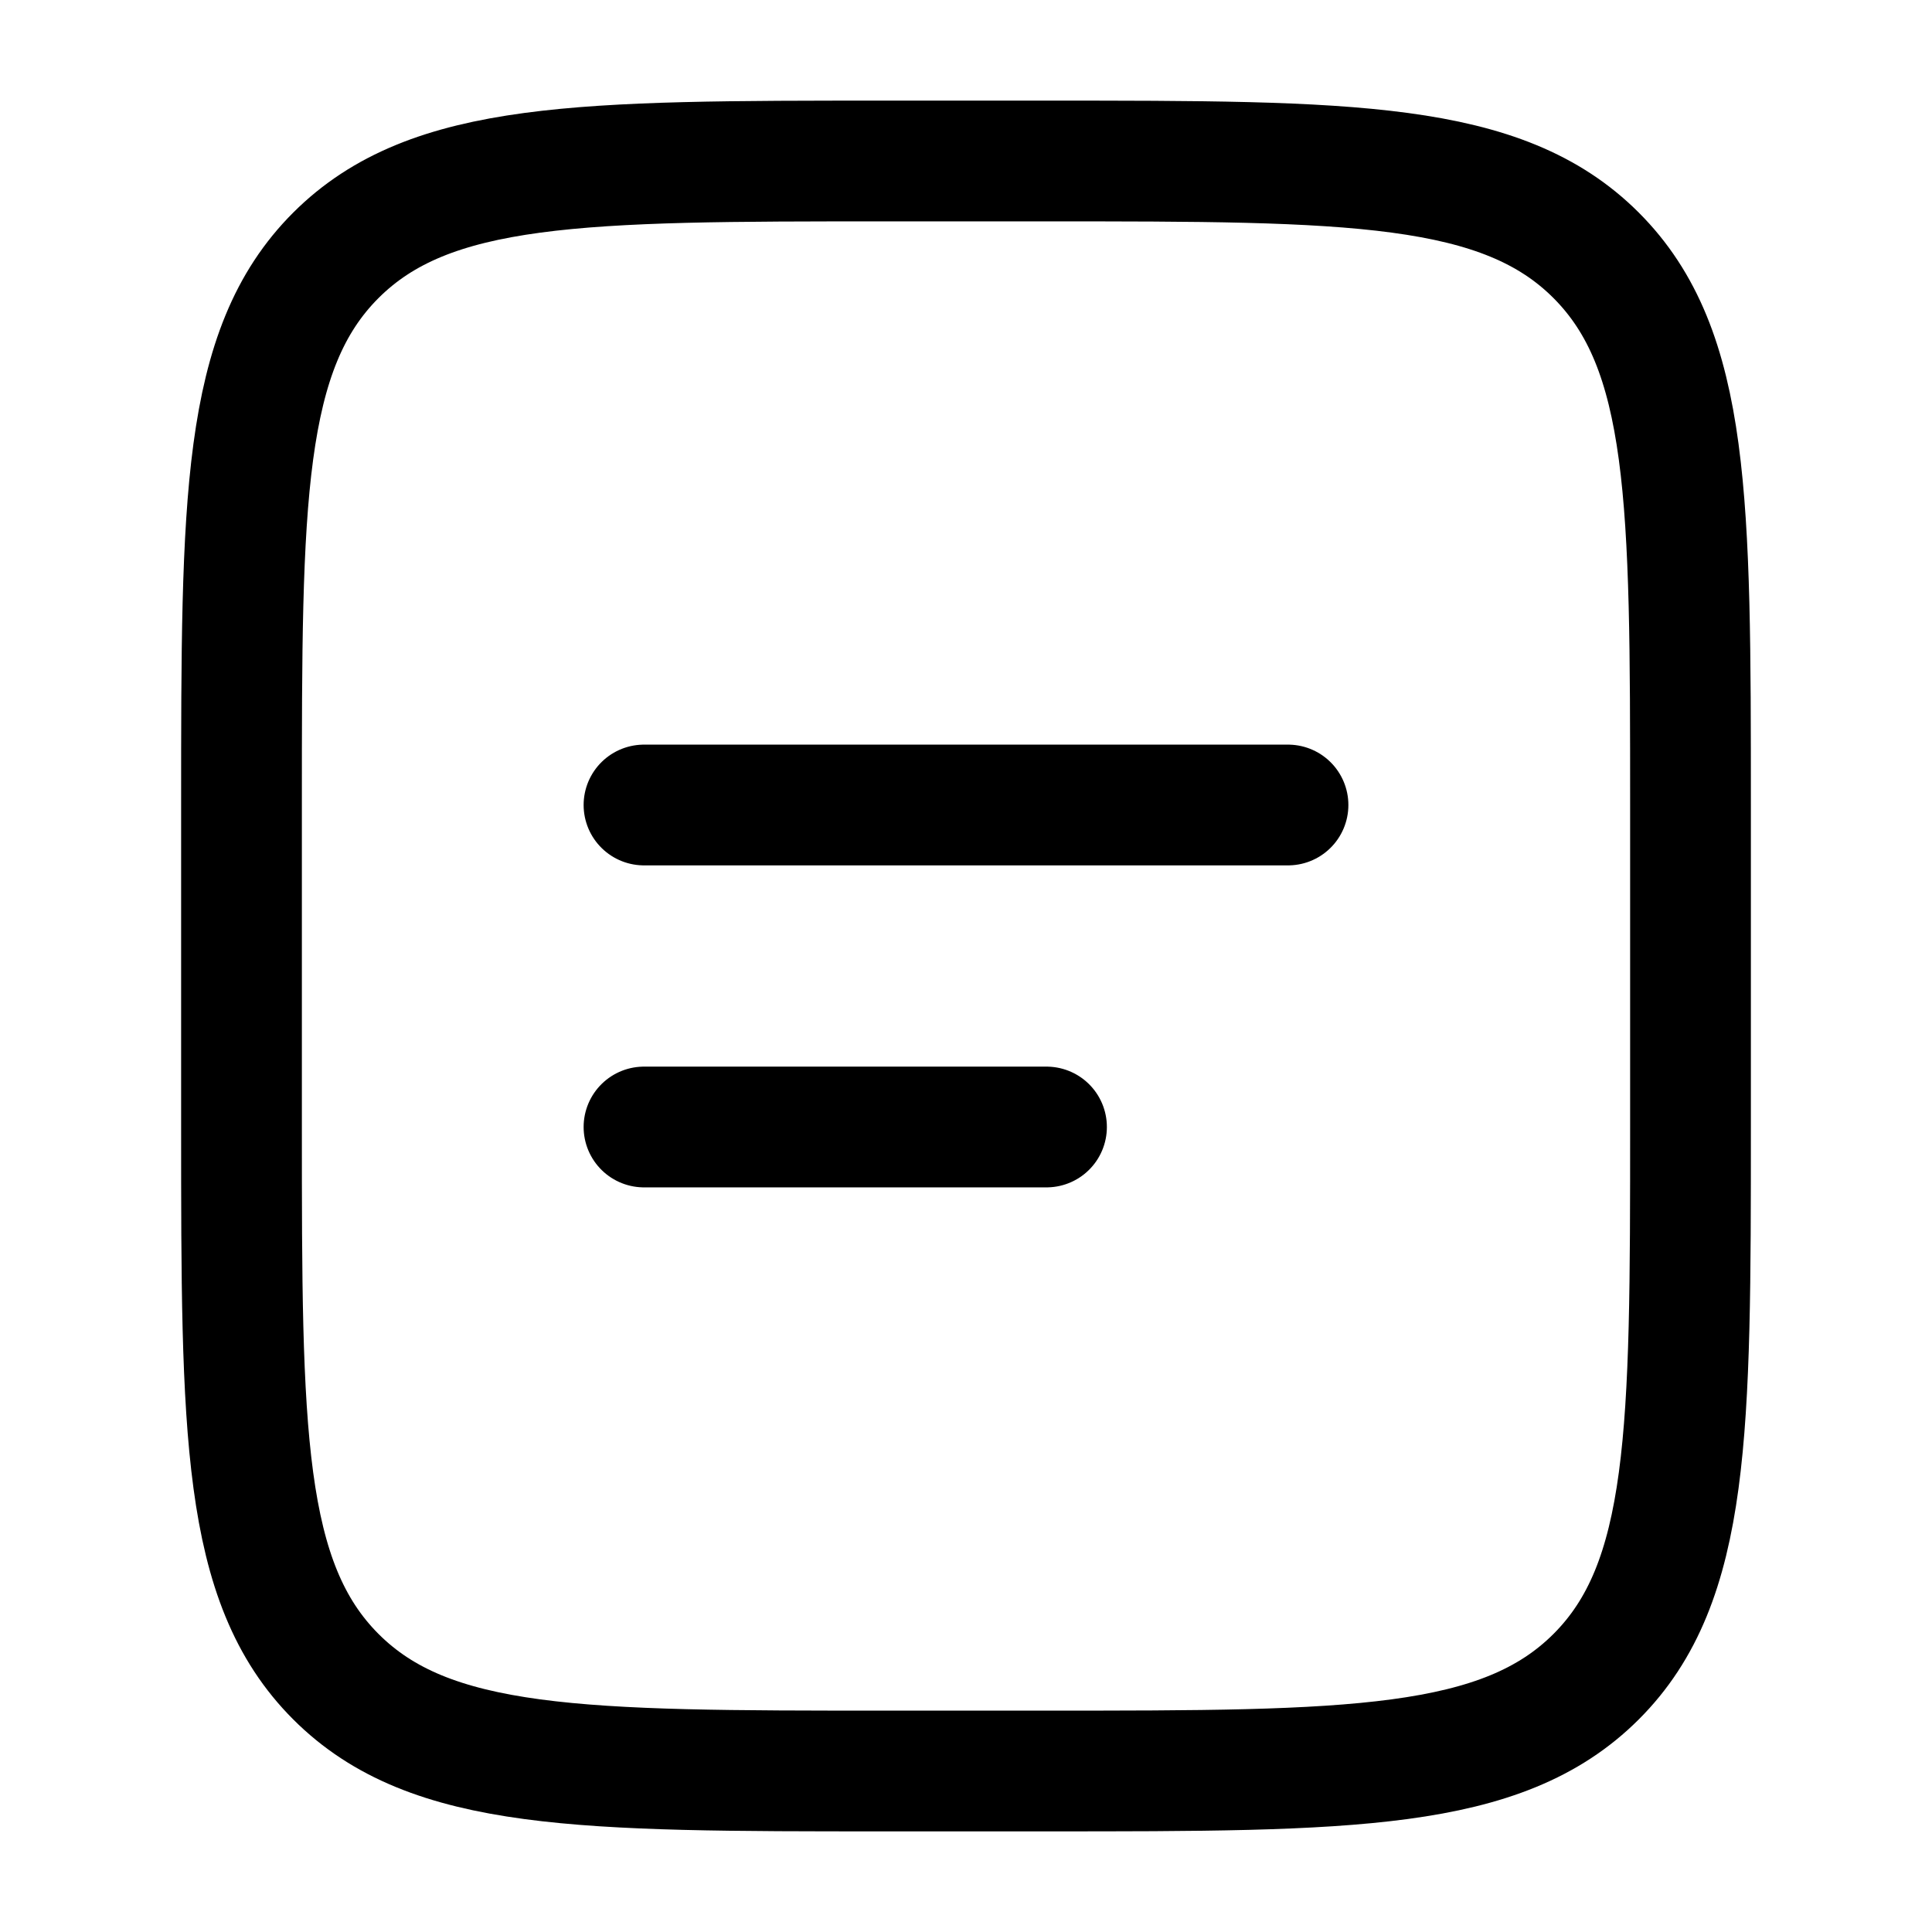
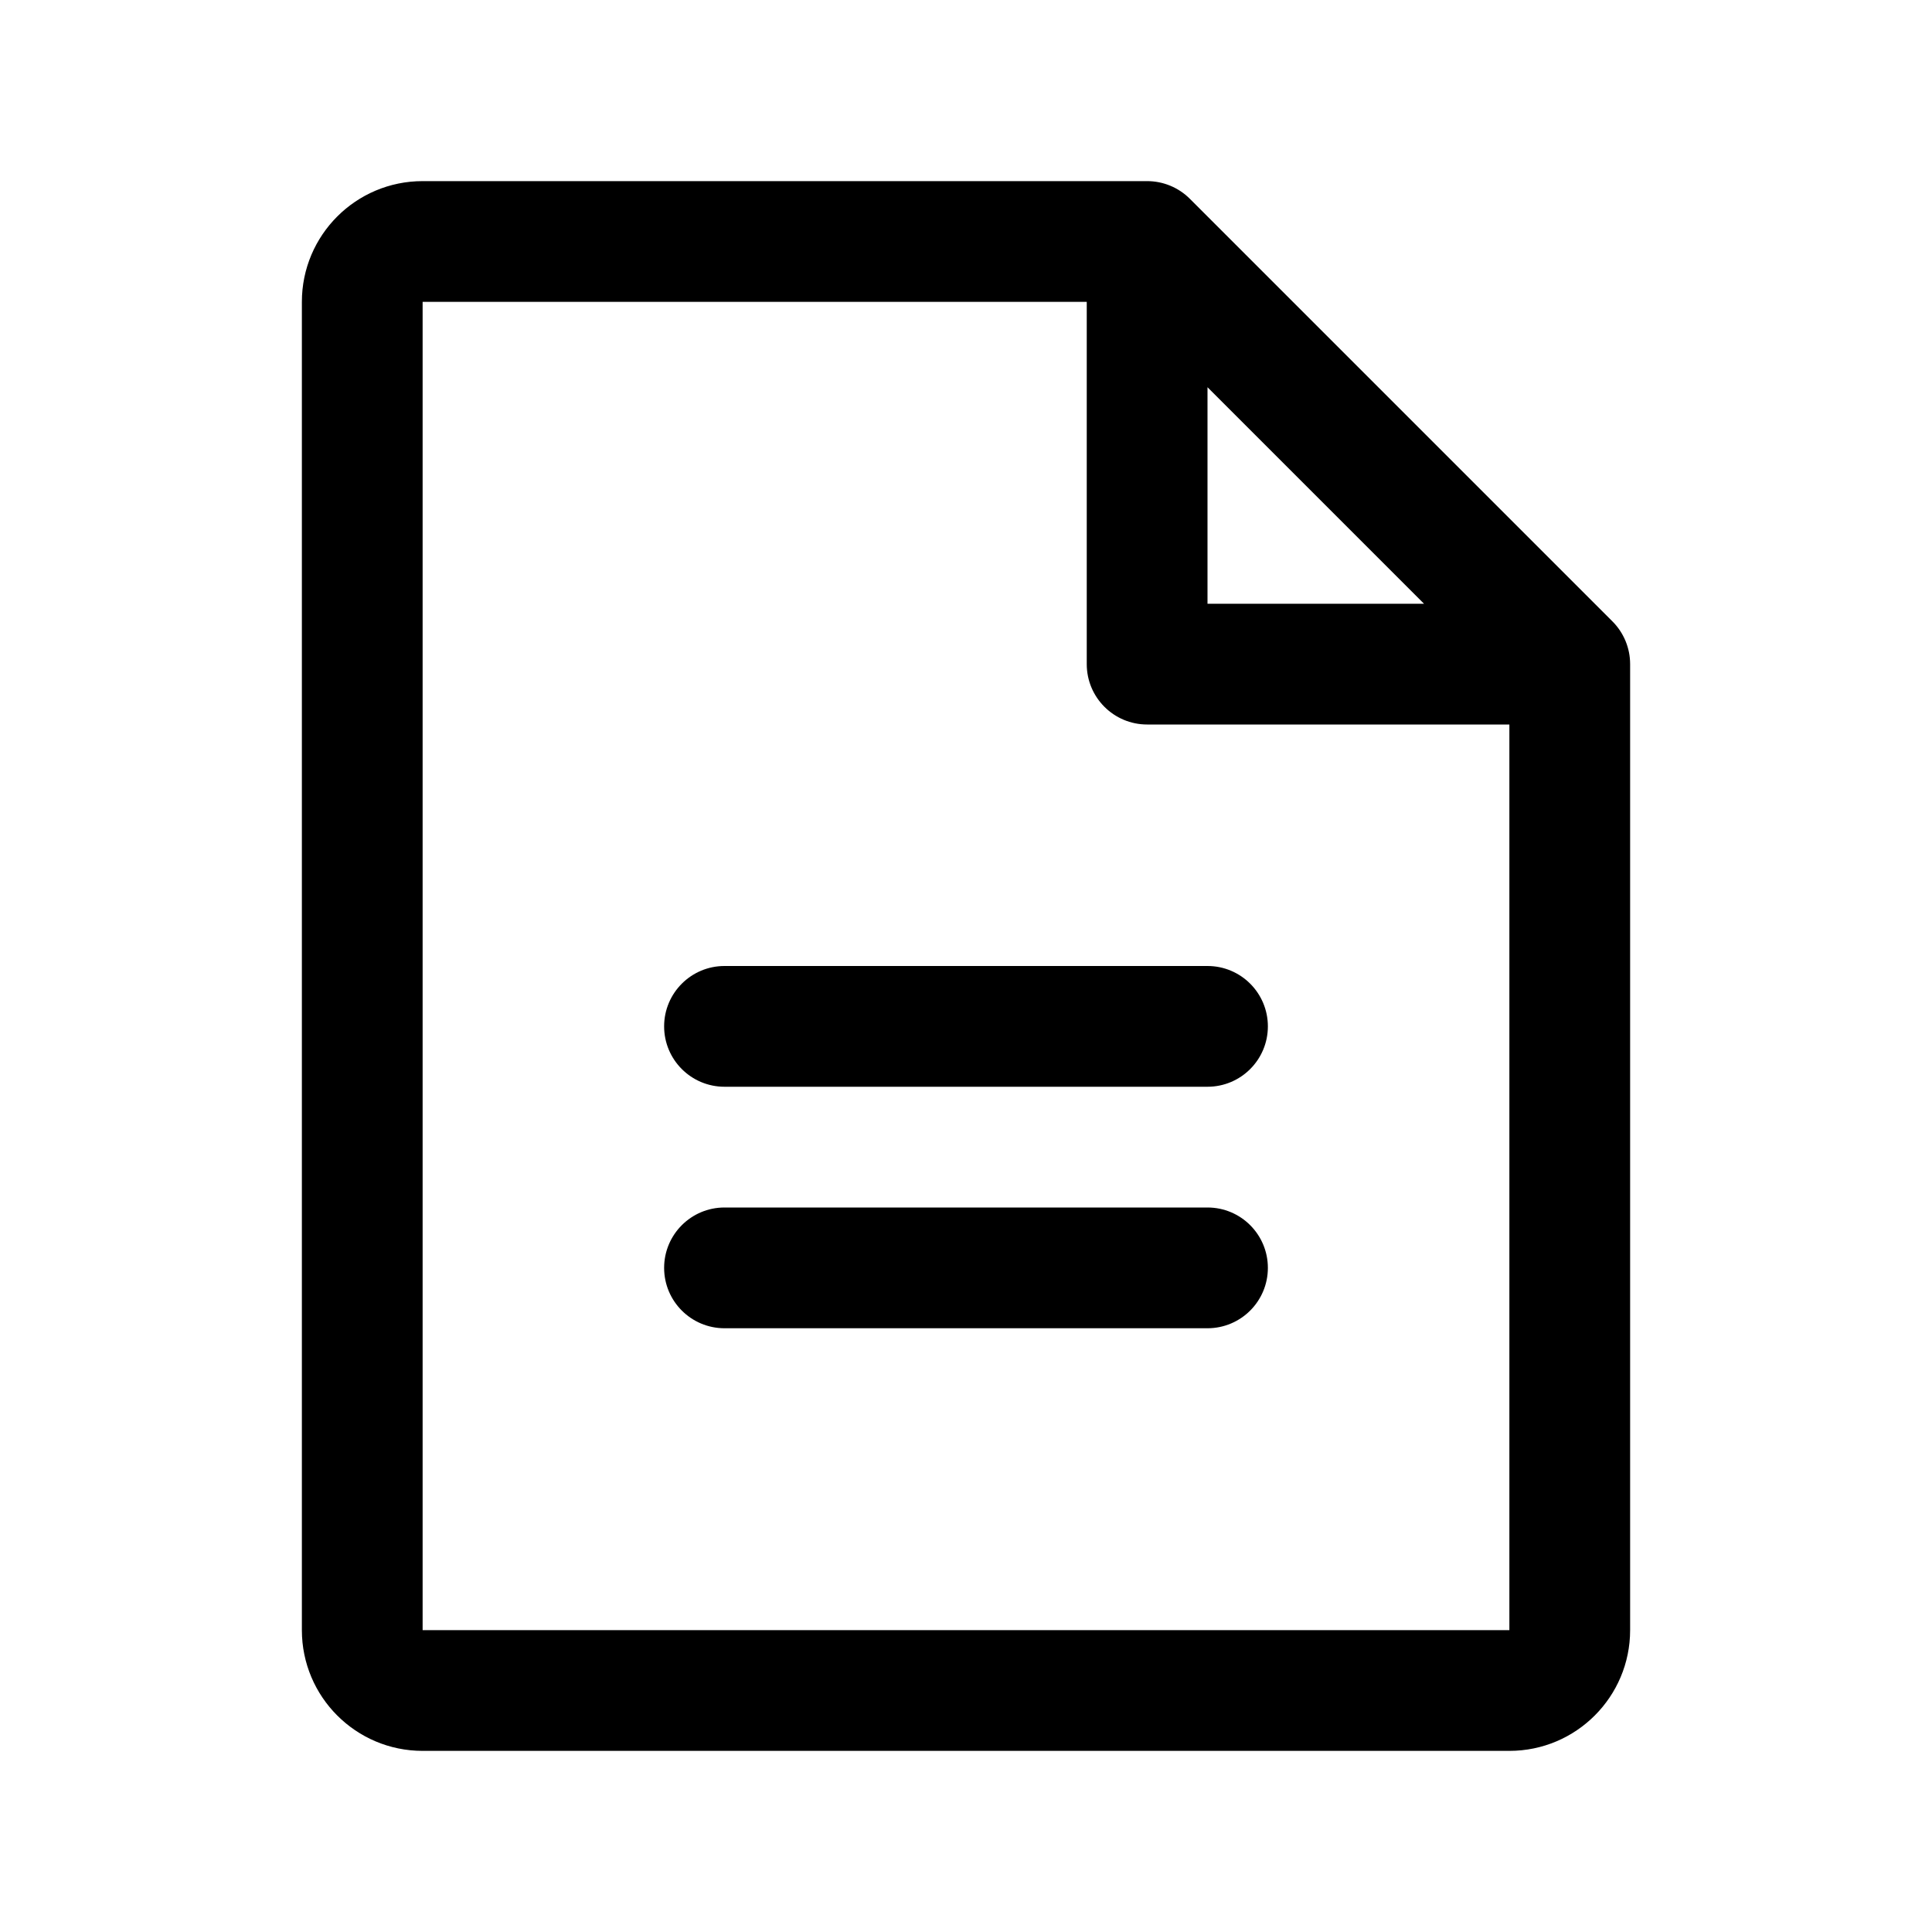
- <svg xmlns="http://www.w3.org/2000/svg" width="1em" height="1em" viewBox="0 0 24 24">
-   <g fill="none" stroke="currentColor" stroke-width="1.5">
-     <path d="M3 10c0-3.771 0-5.657 1.172-6.828S7.229 2 11 2h2c3.771 0 5.657 0 6.828 1.172S21 6.229 21 10v4c0 3.771 0 5.657-1.172 6.828S16.771 22 13 22h-2c-3.771 0-5.657 0-6.828-1.172S3 17.771 3 14z" />
-     <path stroke-linecap="round" d="M8 10h8m-8 4h5" />
-   </g>
+ <svg xmlns="http://www.w3.org/2000/svg" viewBox="0 0 256 256" fill="currentColor">
+   <path d="M213.66,82.34l-56-56A8,8,0,0,0,152,24H56A16,16,0,0,0,40,40V216a16,16,0,0,0,16,16H200a16,16,0,0,0,16-16V88A8,8,0,0,0,213.66,82.34ZM160,51.31,188.69,80H160ZM200,216H56V40h88V88a8,8,0,0,0,8,8h48V216Zm-32-80a8,8,0,0,1-8,8H96a8,8,0,0,1,0-16h64A8,8,0,0,1,168,136Zm0,32a8,8,0,0,1-8,8H96a8,8,0,0,1,0-16h64A8,8,0,0,1,168,168Z" />
</svg>
